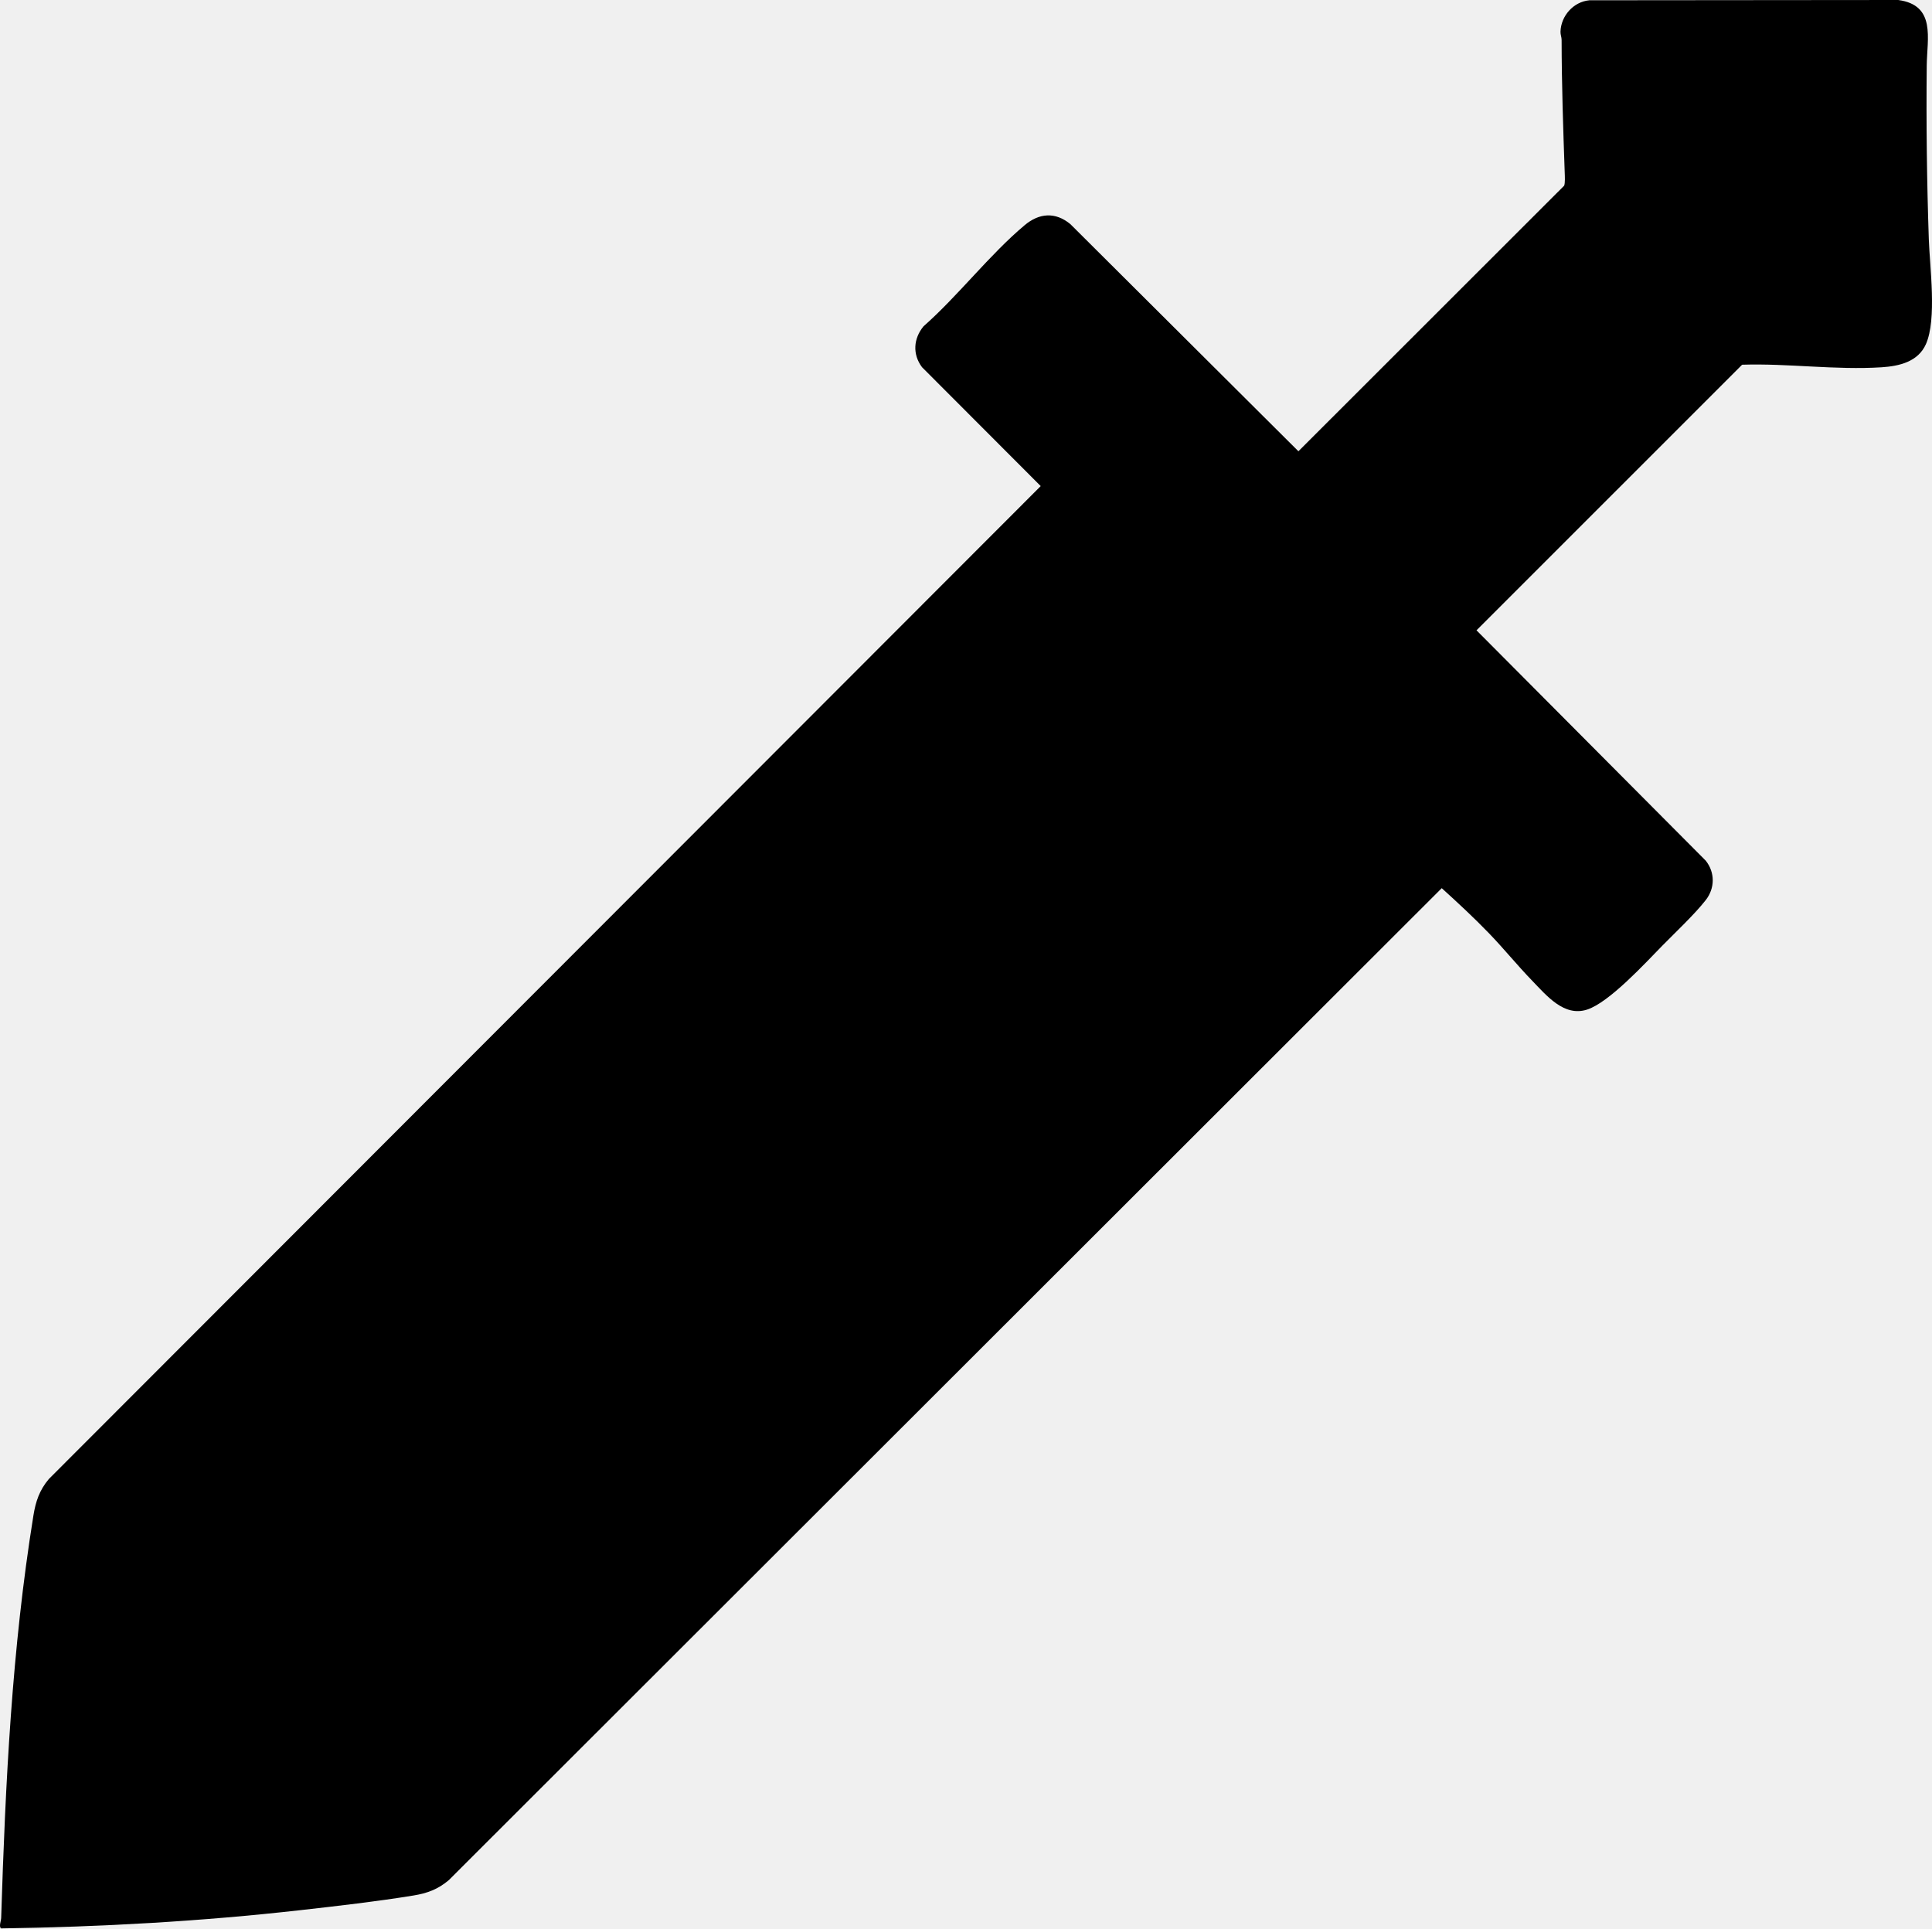
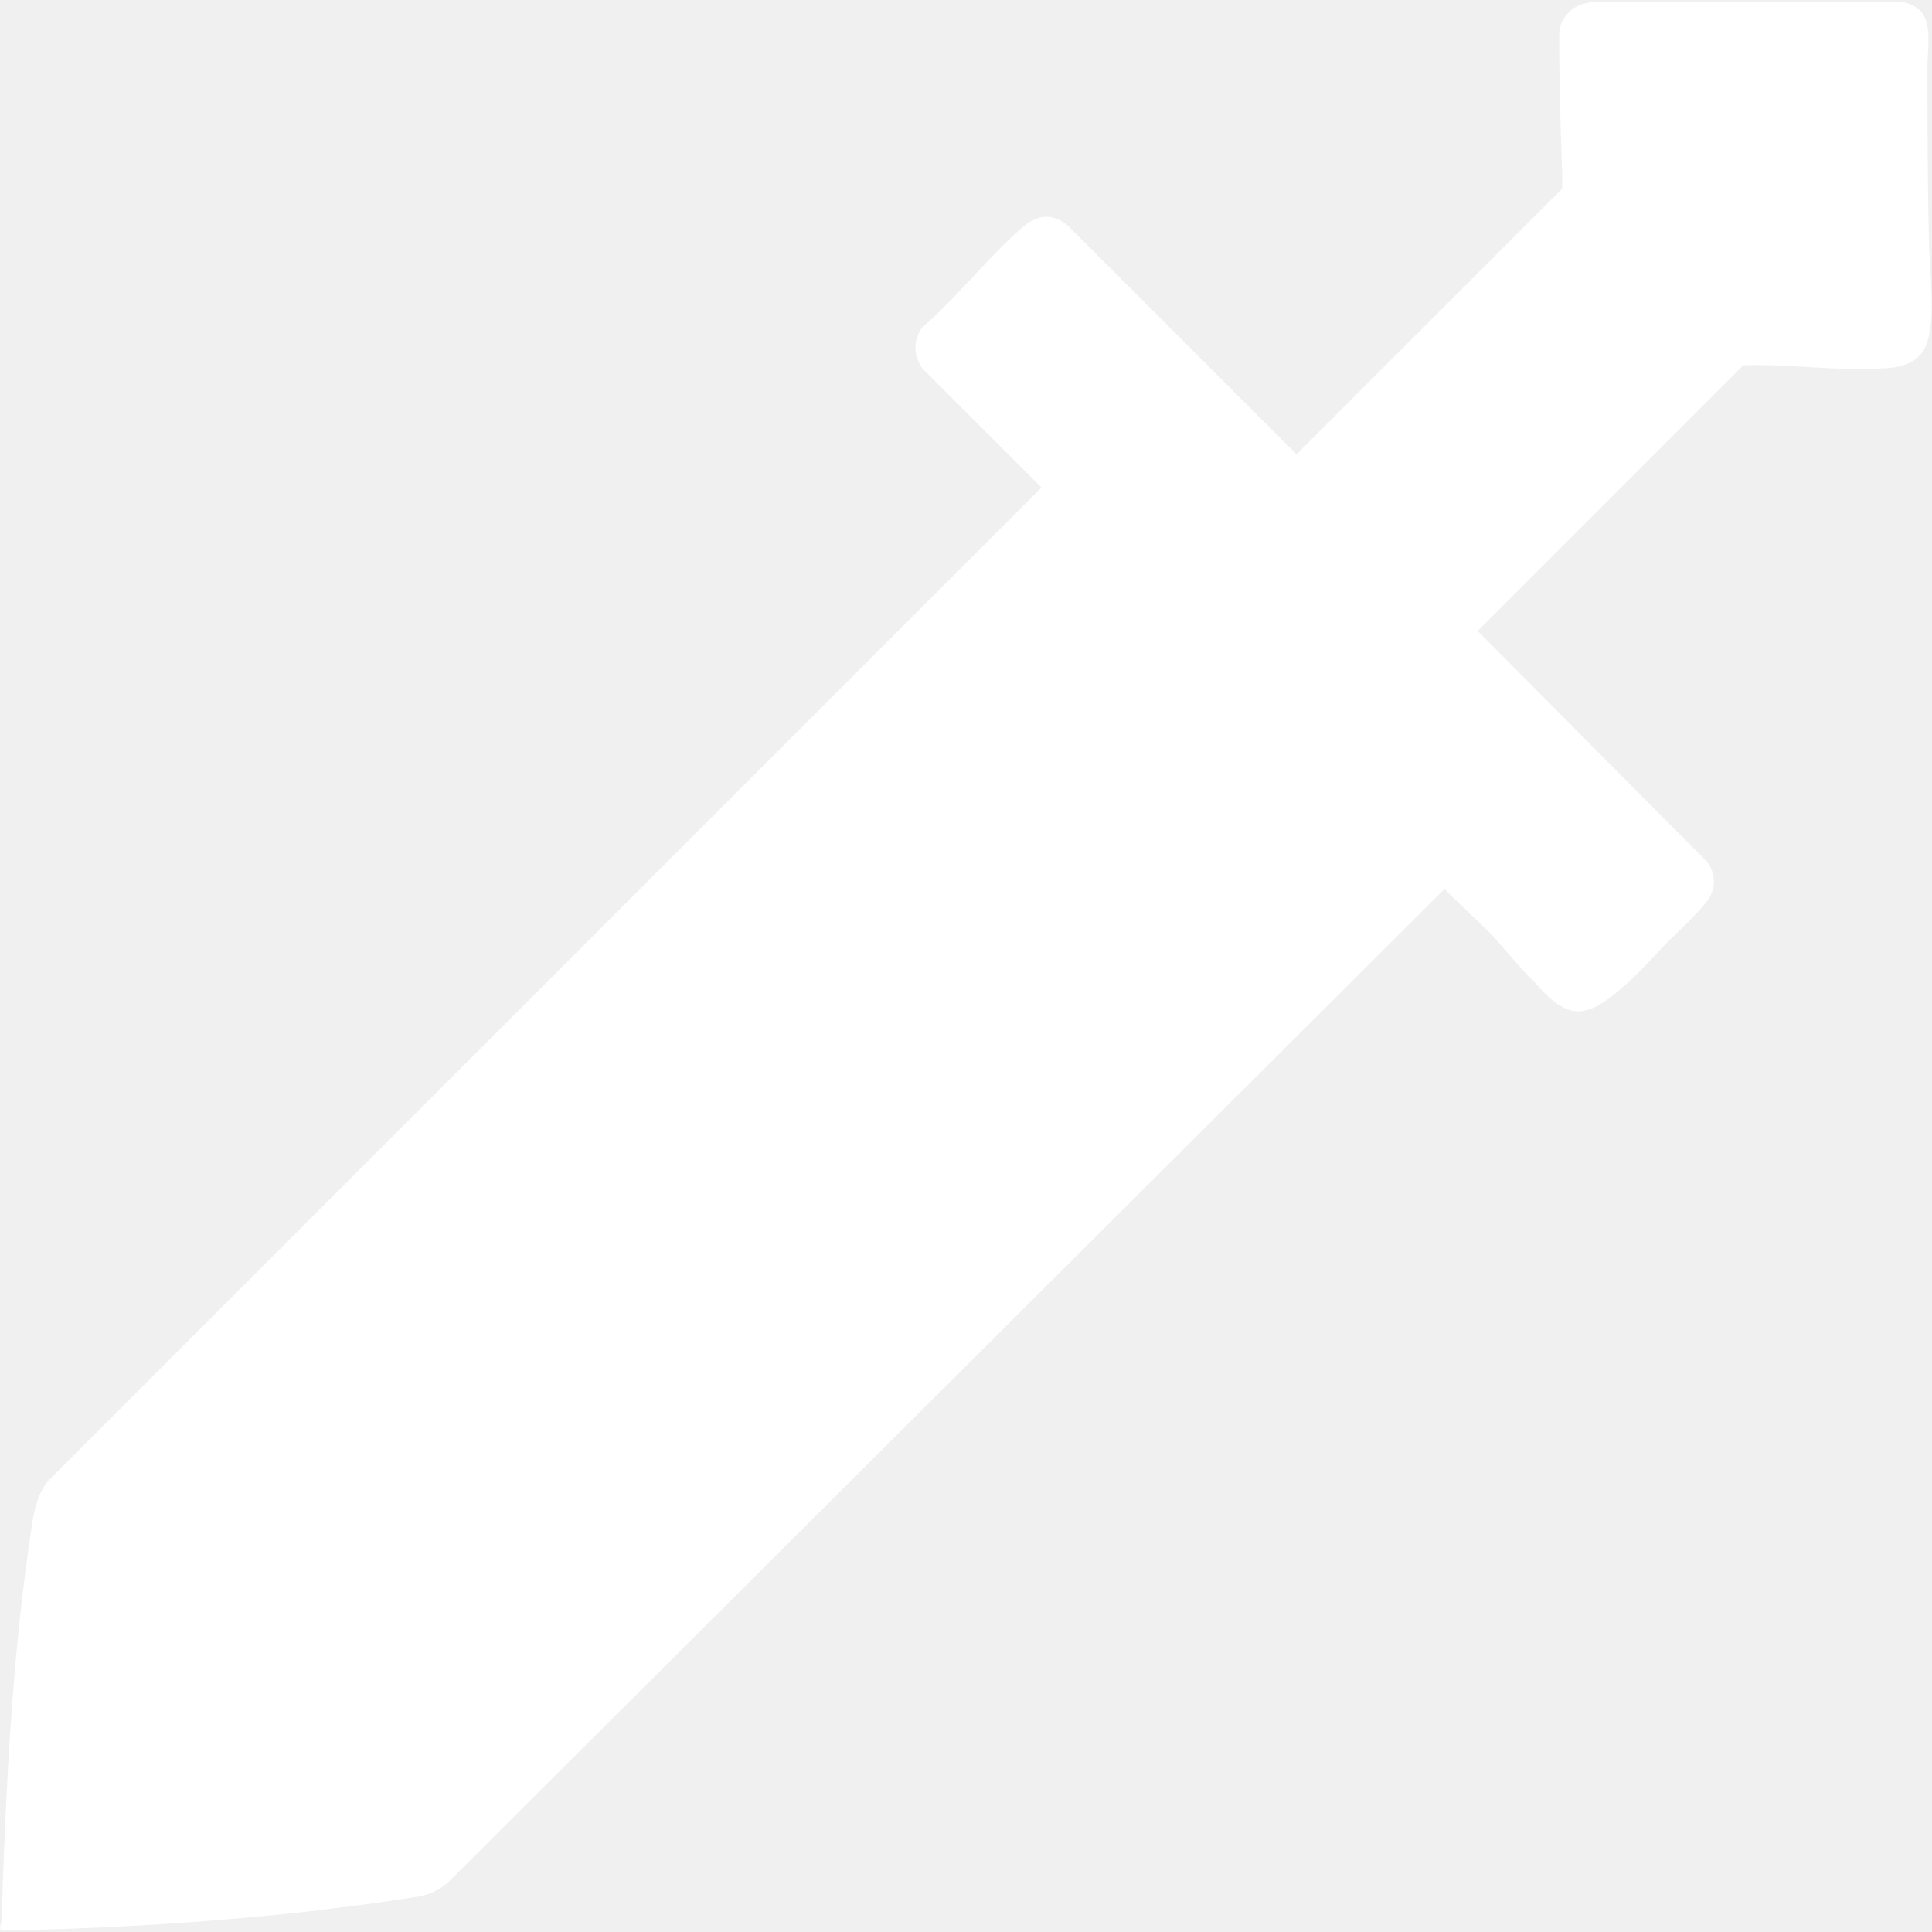
- <svg xmlns="http://www.w3.org/2000/svg" id="_Слой_1" data-name="Слой 1" viewBox="0 0 3724.23 3717.09">
-   <path d="M3063.72.53l595.41-.53c73.33,9.87,55.47,74.04,54.94,126.87-1.13,111.56.25,223.09,4.01,334.18,1.83,54.18,15.74,154.14-5.56,202.27-15.04,33.96-51.15,42.42-85.37,44.63-88.61,5.71-180.37-7.81-268.94-4.94l-512,511.96,441.92,444.05c18.05,22.74,17.82,53.09,0,75.91-21.56,27.61-58.43,62.13-83.9,88.1-33.06,33.72-102.29,109.32-144.95,123.05-44.54,14.33-78.16-27.2-106.13-56.08-28.47-29.39-54.46-61.64-82.92-91.08-29.17-30.18-59.94-58.76-91.05-86.92l-1913.95,1912.02c-20.96,17.72-41.33,25.29-68.3,29.7-70.43,11.52-146.65,20.2-217.77,28.23-191.62,21.63-384.41,32.39-577.11,35.15-4.62-3.26.04-14.79.21-20.04,8.22-260.21,20.59-518.31,62.16-775.84,4.43-27.42,11.69-48.83,29.71-70.29L2006.13,936.97l-228.79-229.17c-18.63-24.82-16.6-55.14,2.87-78.78,66.93-59.04,127.36-138.25,195.01-194.99,28-23.49,58.98-25.96,87.99-2.1l439.68,437.9,512.24-511.89c2.12-4.66,1.33-19.05,1.12-25.04-3-85.22-5.88-170.52-6-256,0-5.3-2.32-9.98-2.14-15.8.9-30.56,24.93-57.66,55.62-60.56Z" />
+ <svg xmlns="http://www.w3.org/2000/svg" id="_Слой_1" version="1.1" viewBox="0 0 128 128">
+   <defs>
+     <style>
+       .st0 {
+         fill: #fff;
+       }
+     </style>
+   </defs>
+   <path class="st0" d="M105.3.1h20.5c2.5.3,1.9,2.5,1.9,4.3,0,3.8,0,7.7.1,11.5,0,1.9.5,5.3-.2,7-.5,1.2-1.8,1.5-2.9,1.5-3,.2-6.2-.3-9.2-.2l-17.6,17.6,15.2,15.3c.6.8.6,1.8,0,2.6-.7.9-2,2.1-2.9,3-1.1,1.2-3.5,3.8-5,4.2-1.5.5-2.7-.9-3.6-1.9-1-1-1.9-2.1-2.8-3.1-1-1-2.1-2-3.1-3L29.7,124.7c-.7.6-1.4.9-2.3,1-2.4.4-5,.7-7.5,1-6.6.7-13.2,1.1-19.8,1.2-.2-.1,0-.5,0-.7.3-8.9.7-17.8,2.1-26.7.2-.9.4-1.7,1-2.4L69,32.3l-7.9-7.9c-.6-.9-.6-1.9,0-2.7,2.3-2,4.4-4.7,6.7-6.7,1-.8,2-.9,3,0l15.1,15.1,17.6-17.6c0-.2,0-.7,0-.9-.1-2.9-.2-5.9-.2-8.8,0-.2,0-.3,0-.5,0-1.1.9-2,1.9-2.1h0Z" />
</svg>
